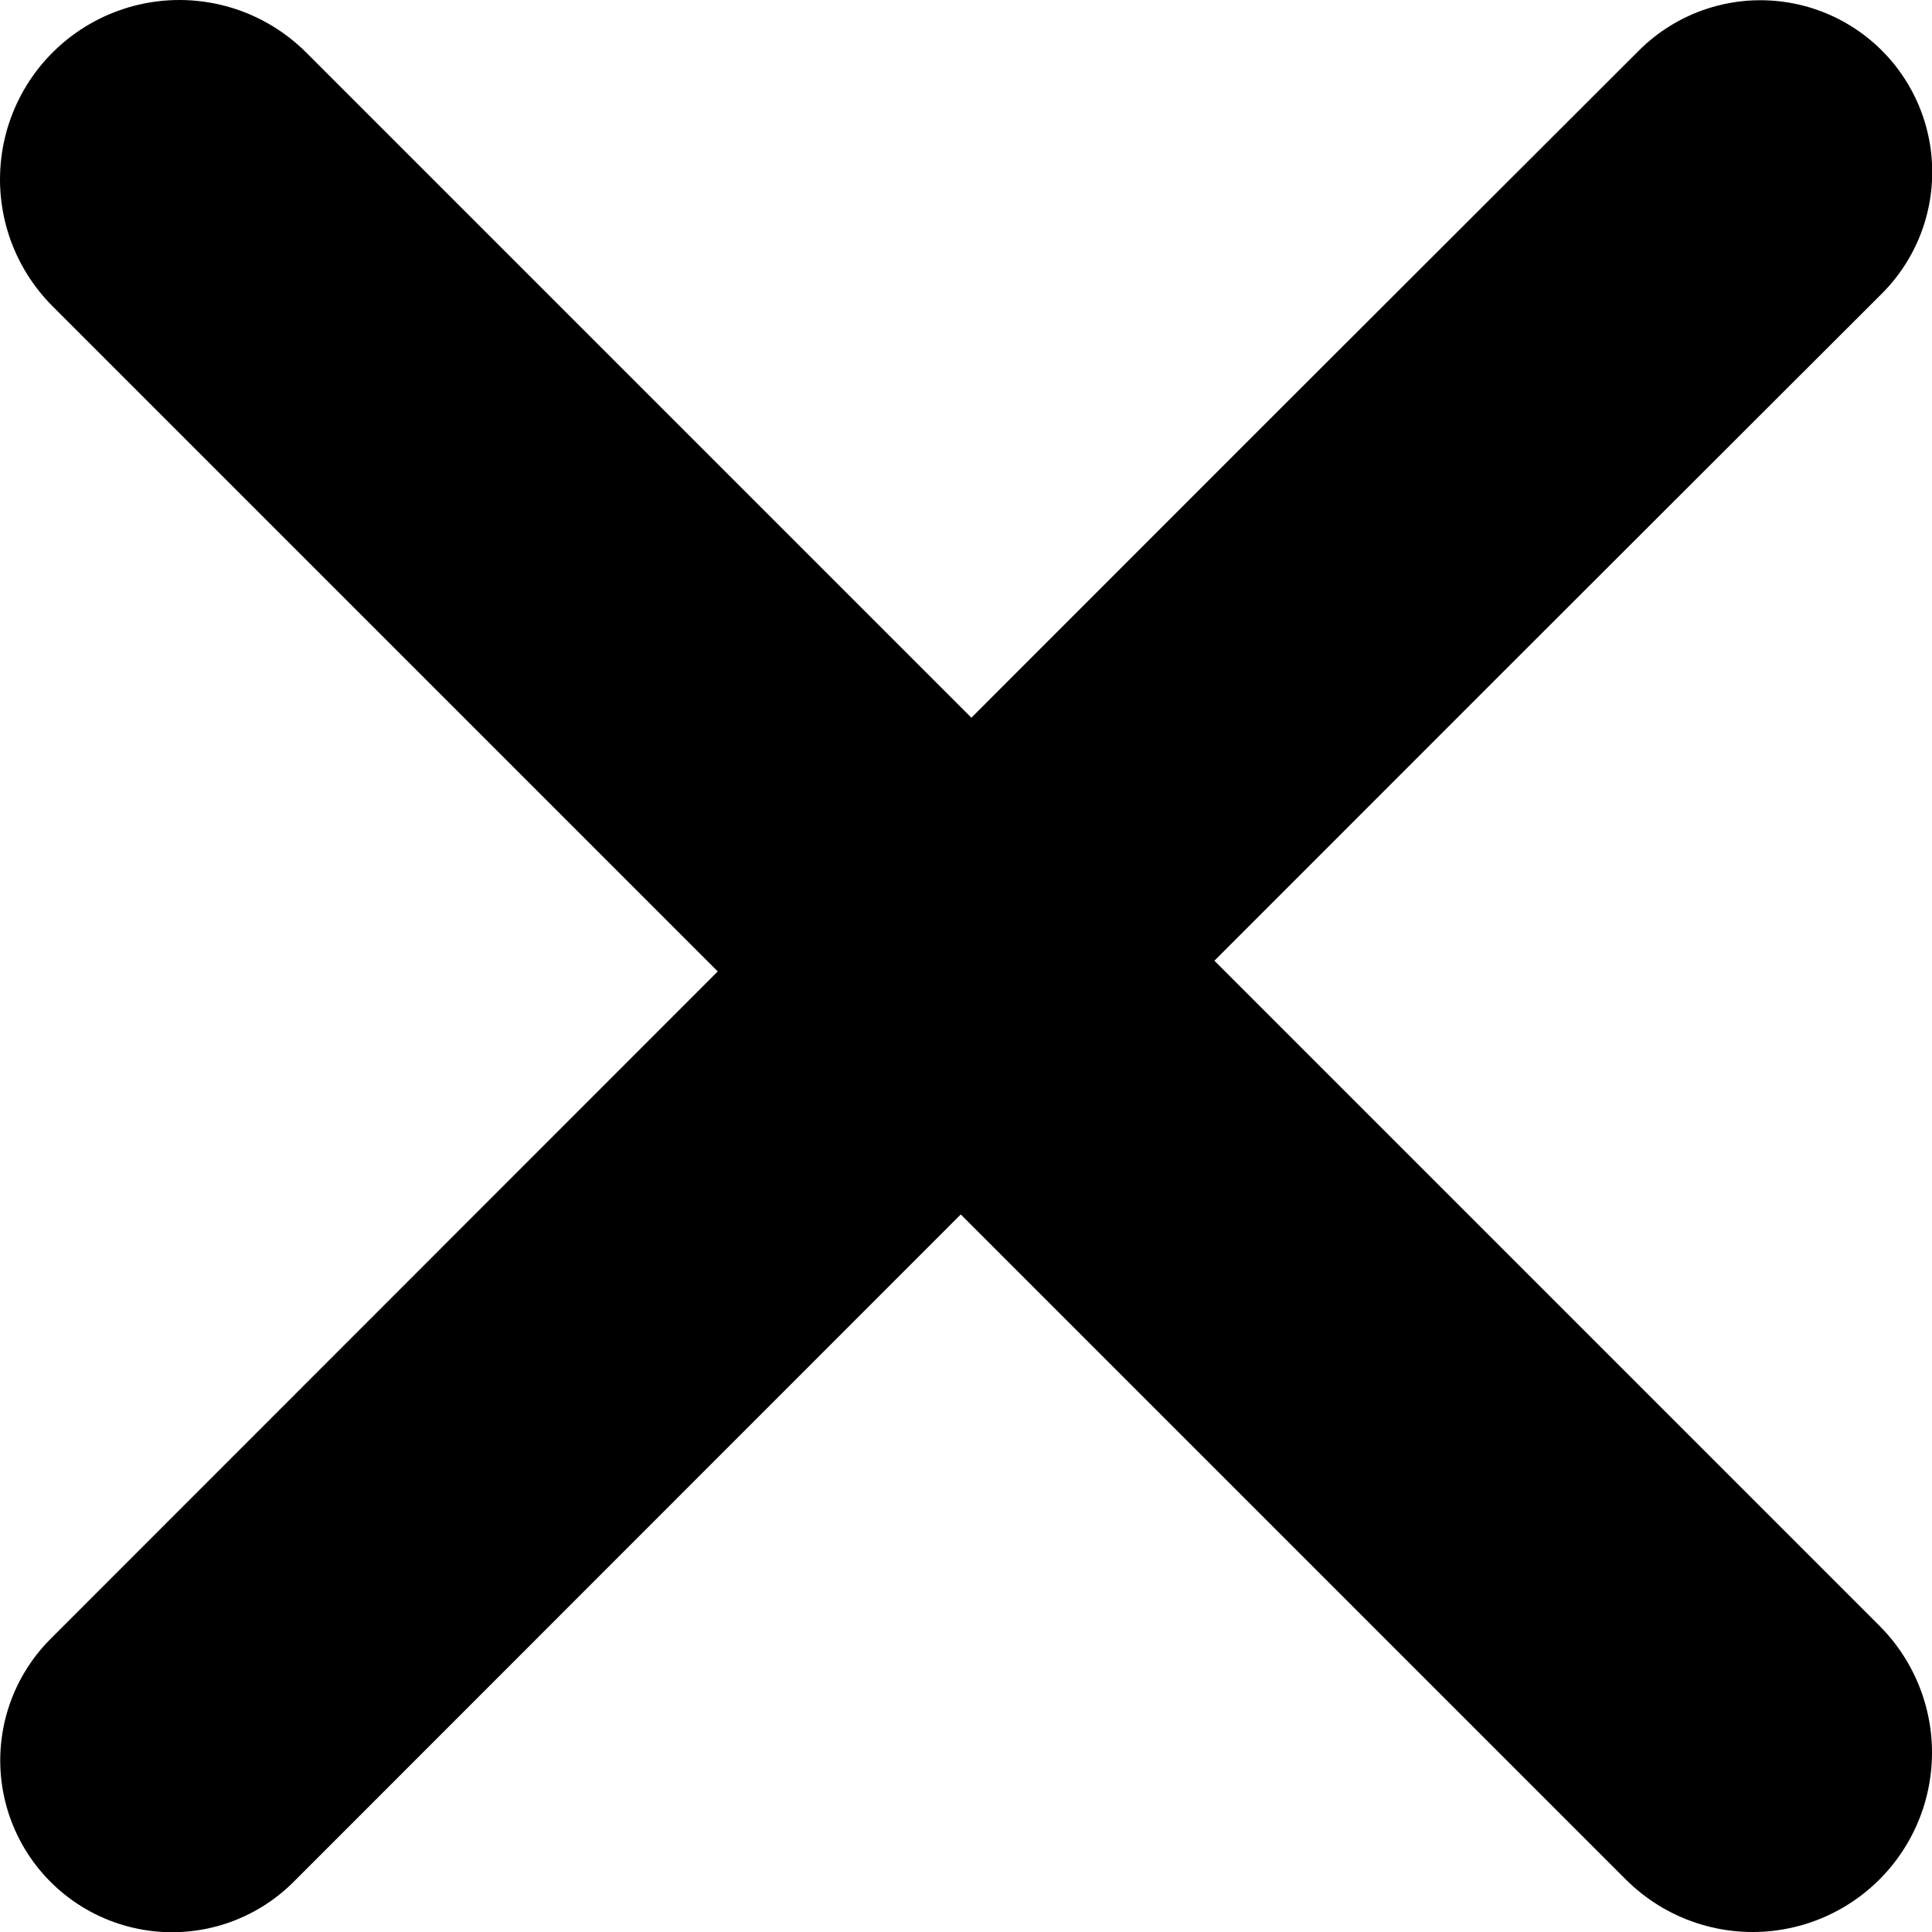
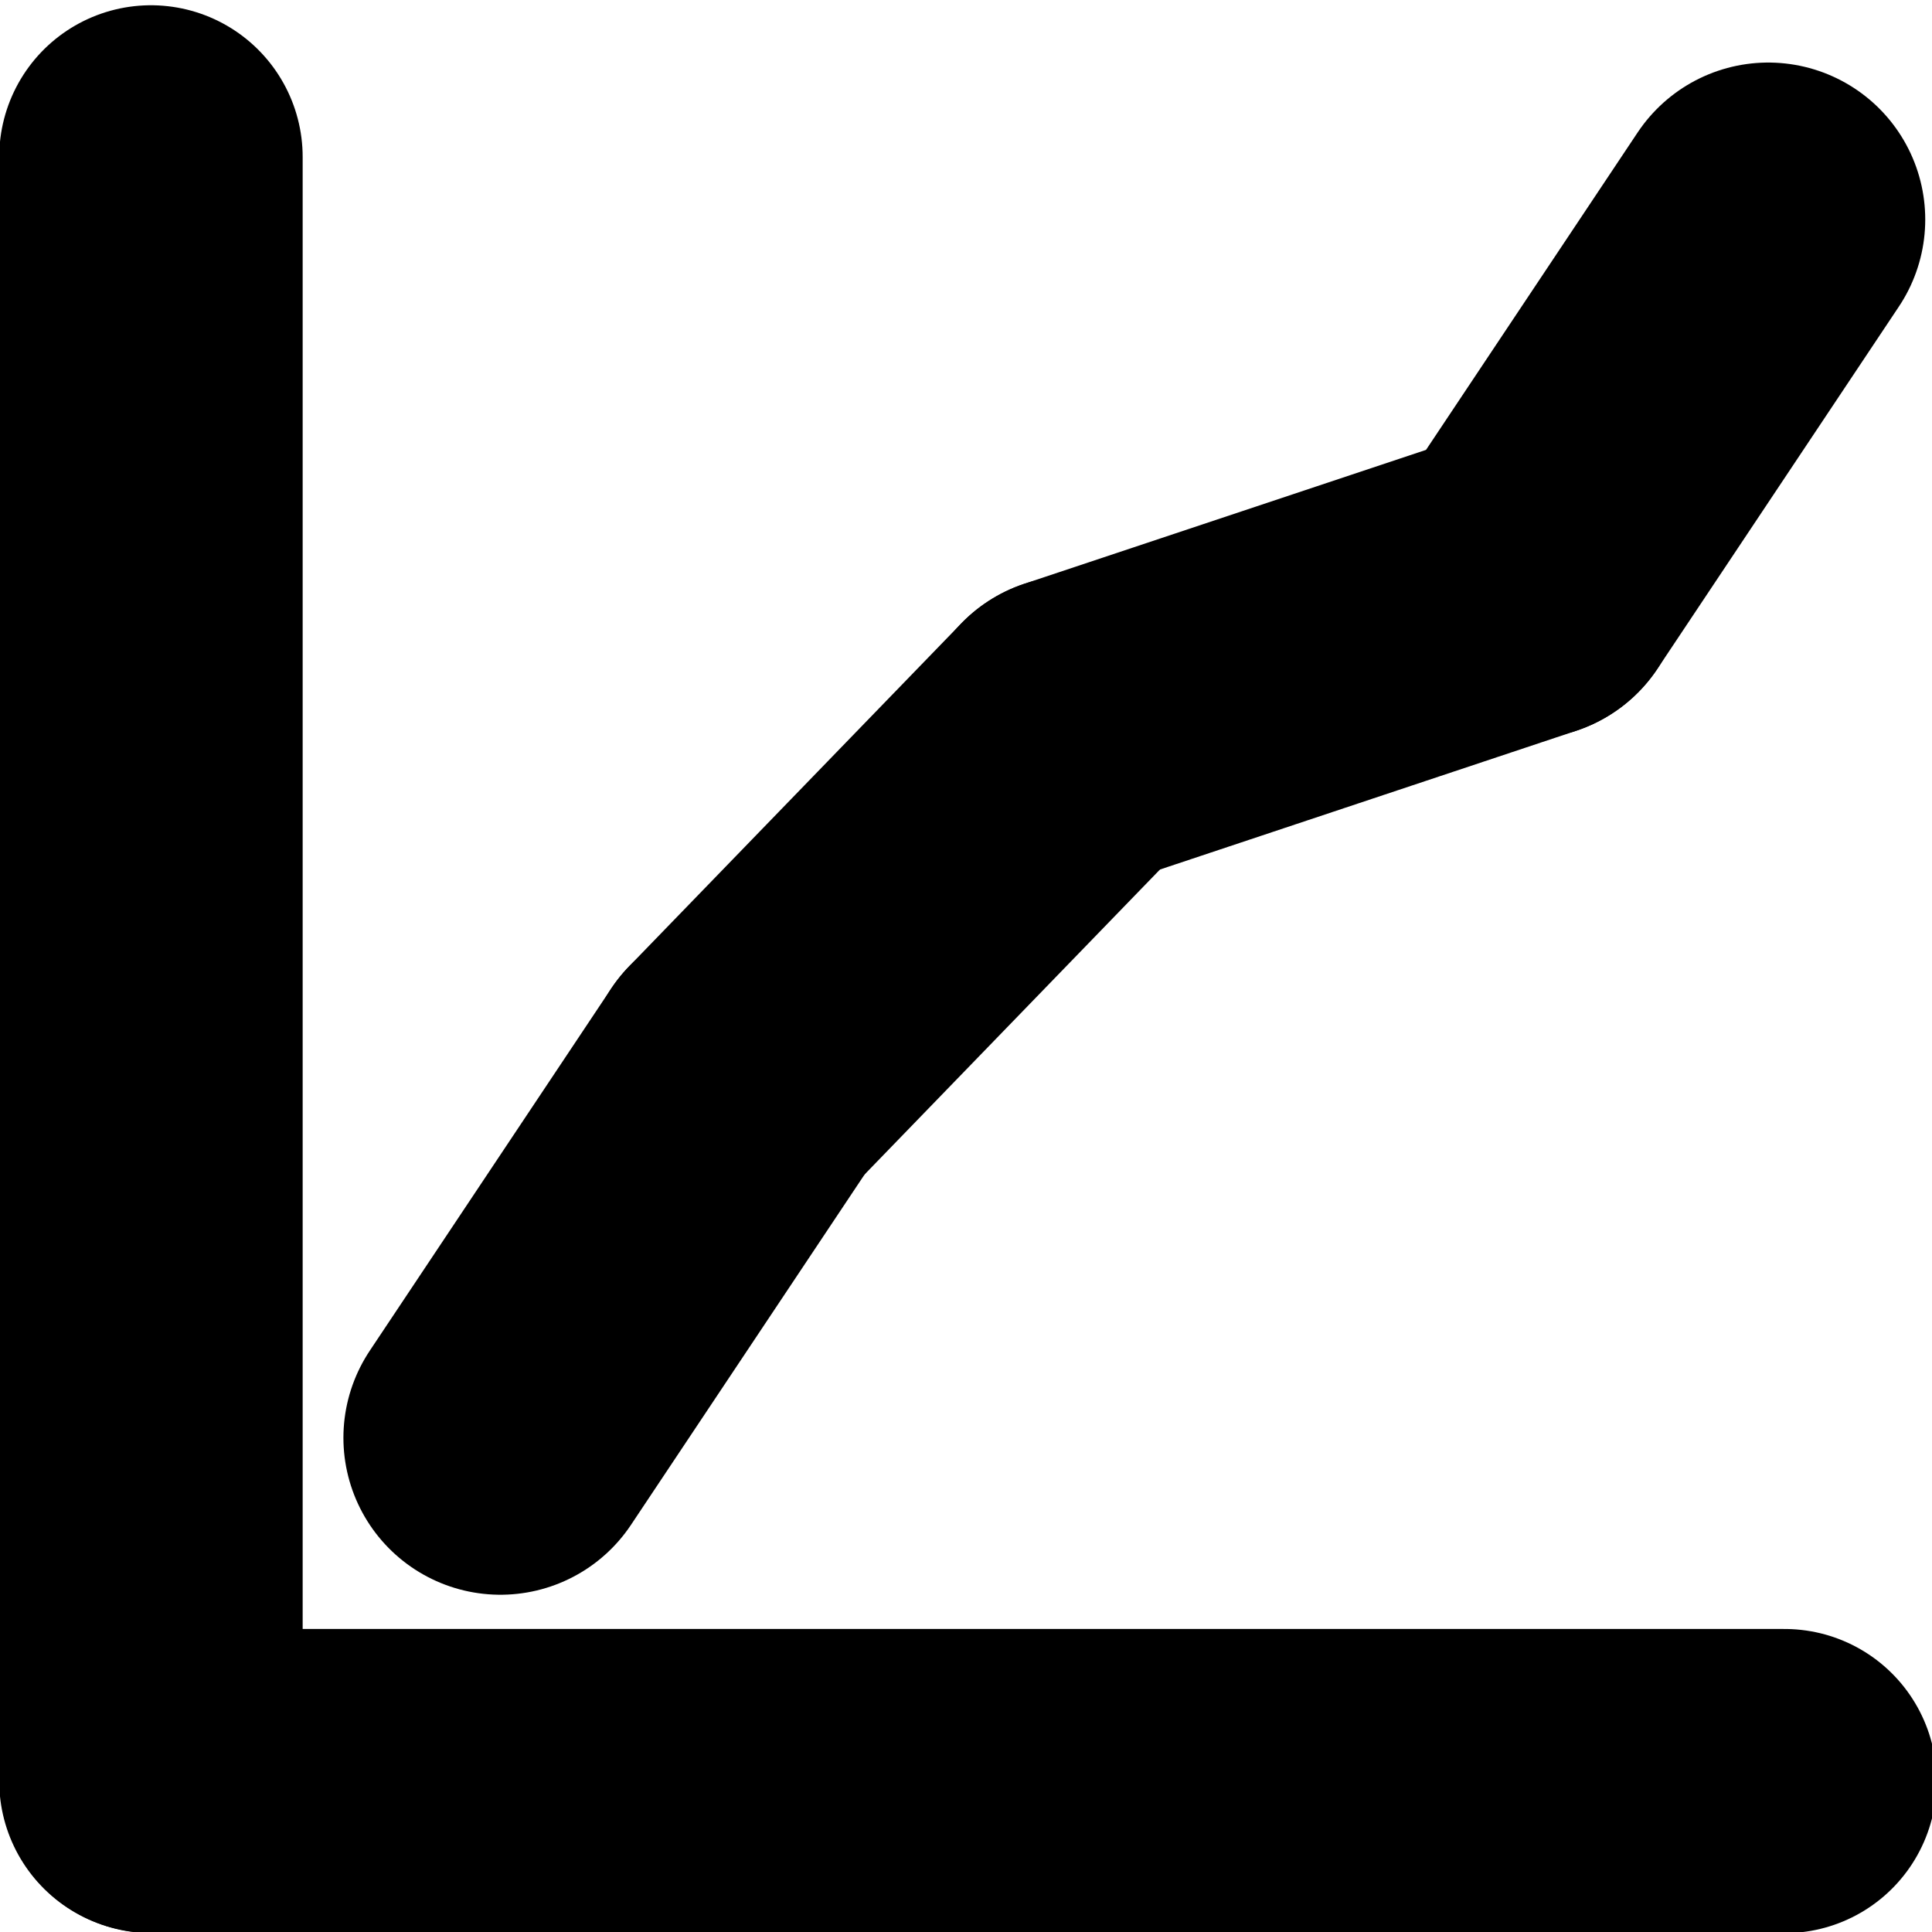
- <svg xmlns="http://www.w3.org/2000/svg" width="16" height="16" viewBox="0 0 4.233 4.233" version="1.1" id="svg1">
+ <svg xmlns="http://www.w3.org/2000/svg" width="16" height="16" viewBox="0 0 16 16" version="1.1" id="svg1">
  <defs id="defs1" />
  <g id="layer1">
-     <path style="fill:#000000;stroke:#000000;stroke-width:0.786;stroke-linecap:round;stroke-linejoin:miter;stroke-dasharray:none" d="M 0.393,0.393 1.218,1.218 3.84,3.84" id="path1" />
-     <path style="fill:#000000;stroke:#000000;stroke-width:0.753;stroke-linecap:round;stroke-linejoin:miter;stroke-dasharray:none" d="M 3.857,0.377 3.024,1.209 0.377,3.857" id="path1-8" />
+     <path style="fill:#000000;stroke:#000000;stroke-width:2.513;stroke-linecap:round;stroke-dasharray:none" d="M 1.25,1.3 V 14.75" id="path1" />
+     <path style="fill:#000000;stroke:#000000;stroke-width:2.519;stroke-linecap:round;stroke-dasharray:none" d="M 14.779,14.75 H 1.258" id="path2" />
+     <path style="fill:#000000;stroke:#000000;stroke-width:2.6;stroke-linecap:round;stroke-dasharray:none" d="m 4.144,11.907 2,-3" id="path3" />
+     <path style="fill:#000000;stroke:#000000;stroke-width:2.6;stroke-linecap:round;stroke-dasharray:none" d="m 8.894,6.068 3.75,-1.25" id="path6" />
+     <path style="fill:#000000;stroke:#000000;stroke-width:2.6;stroke-linecap:round;stroke-dasharray:none" d="m 6.144,8.907 2.75,-2.839" id="path7" />
+     <path style="fill:#000000;stroke:#000000;stroke-width:2.6;stroke-linecap:round;stroke-dasharray:none" d="m 12.644,4.818 2,-3" id="path3-5" />
  </g>
</svg>
